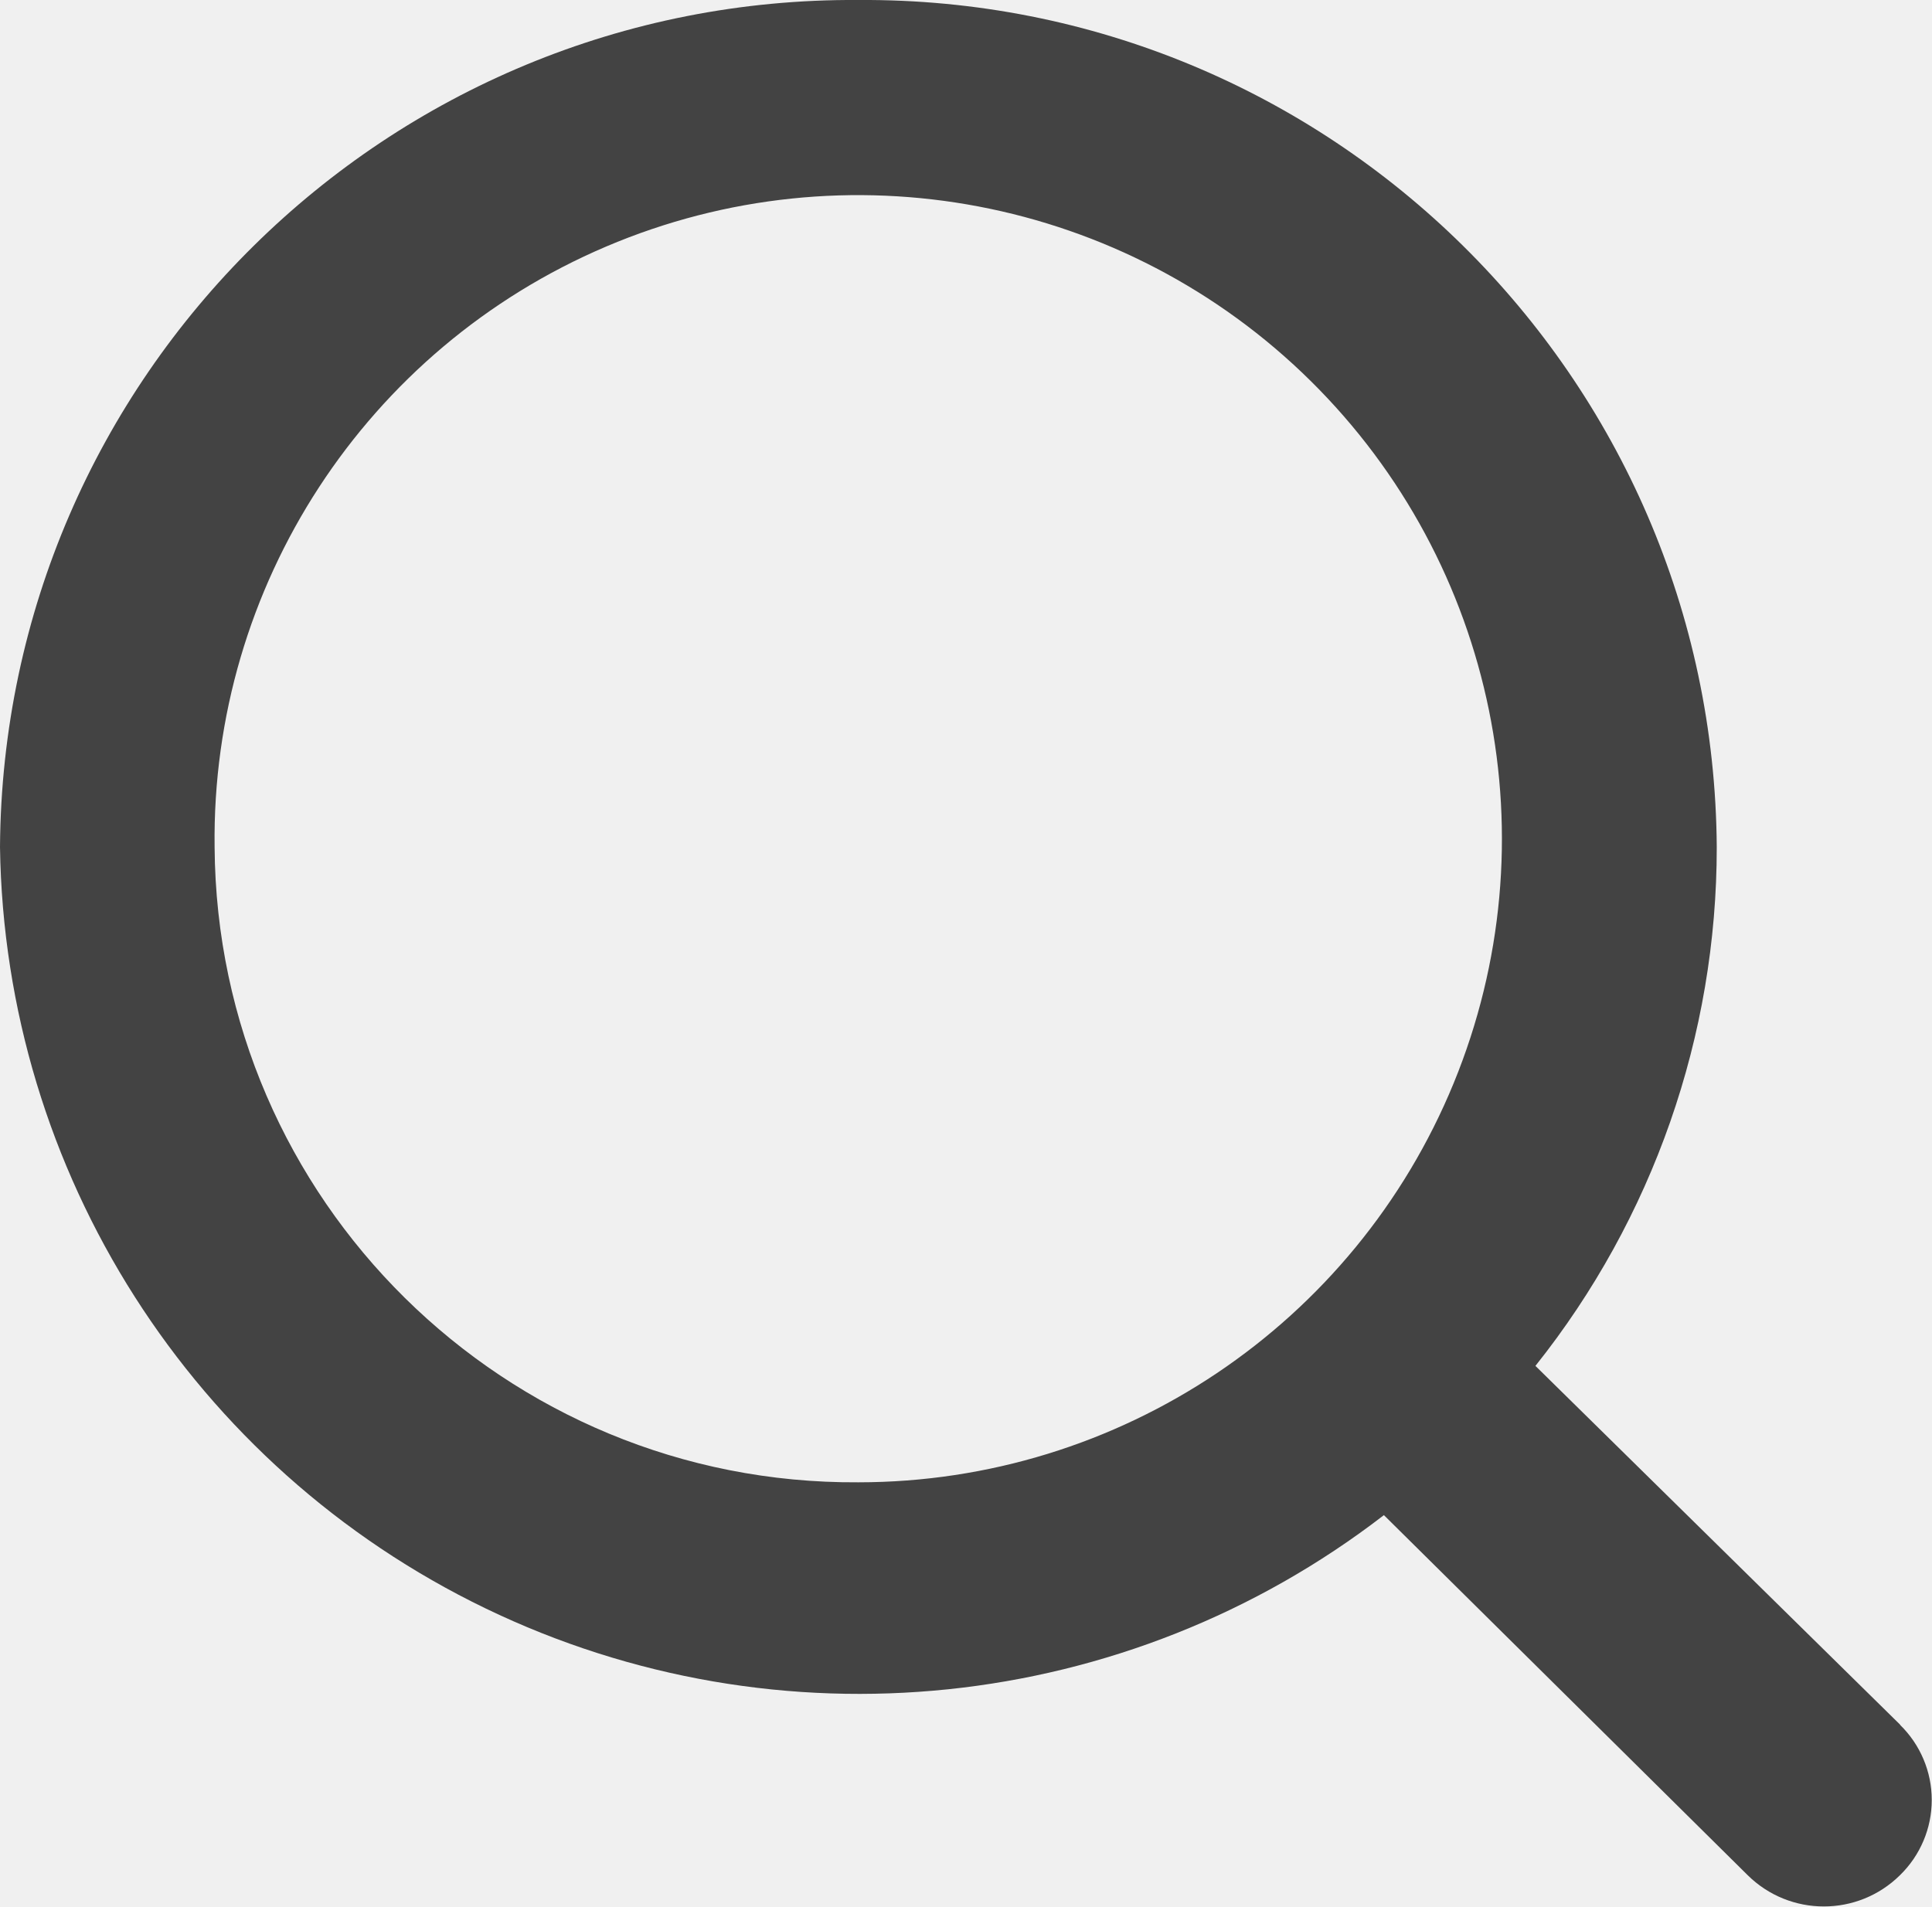
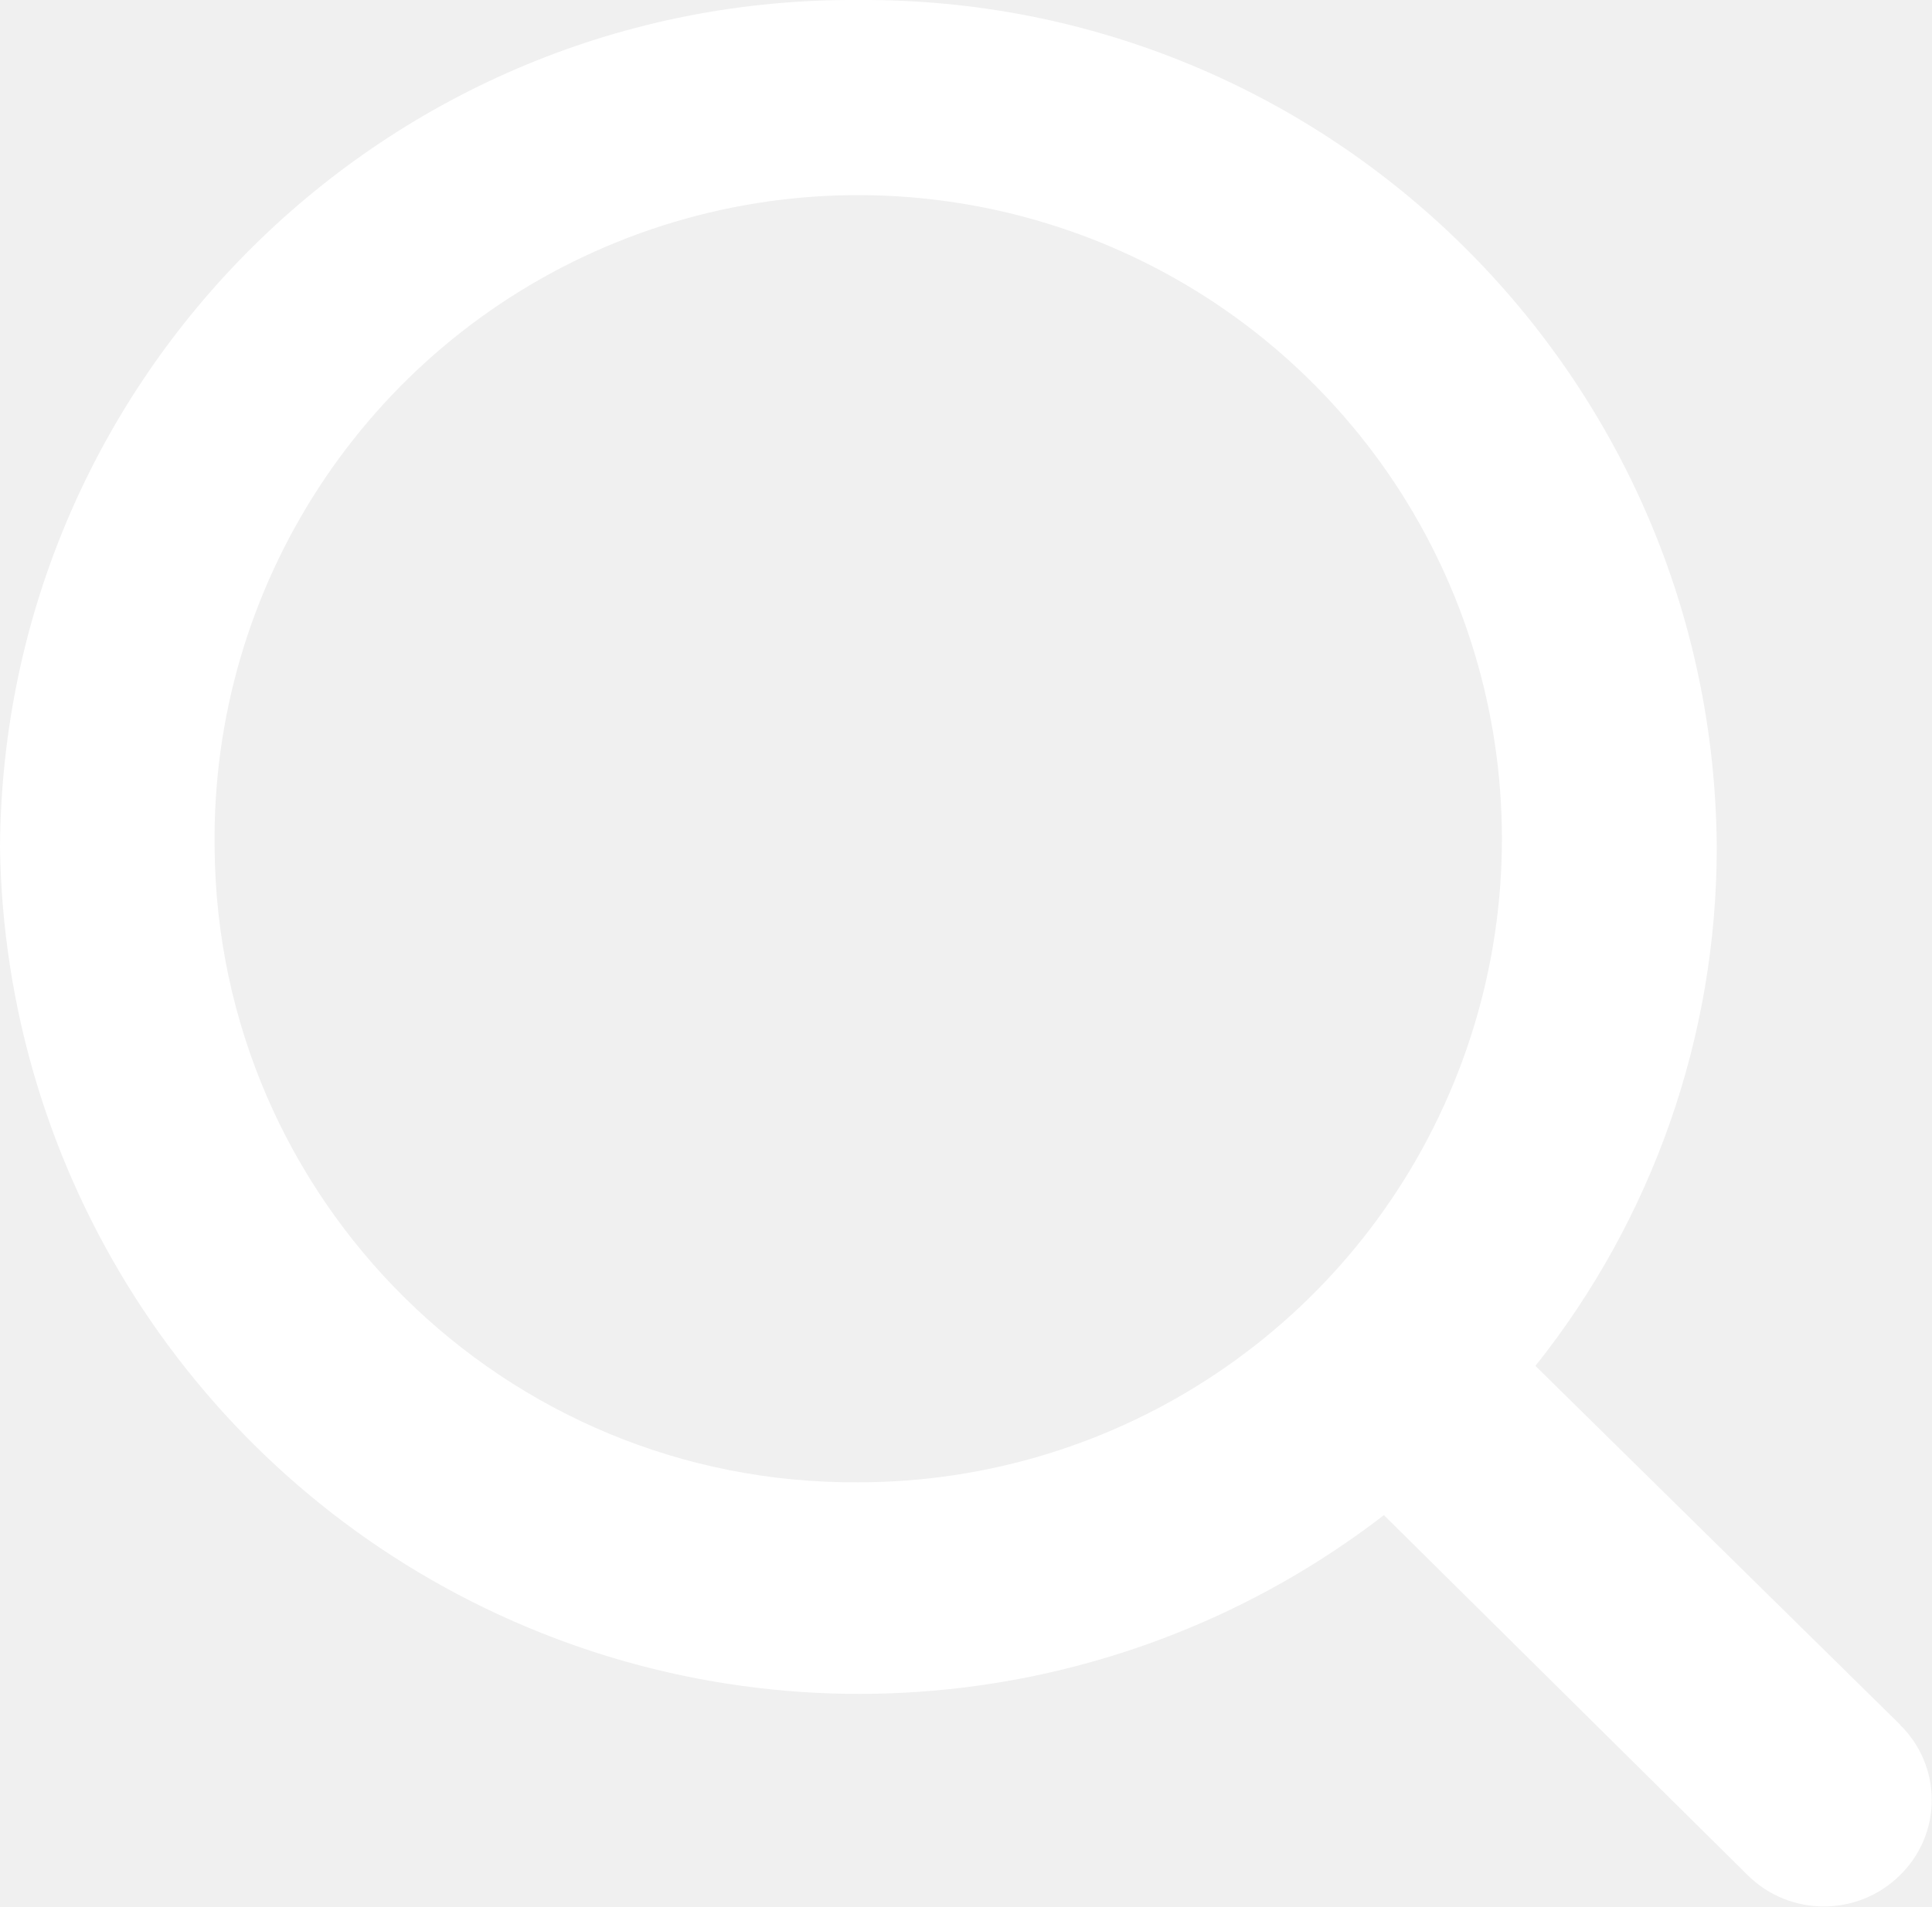
<svg xmlns="http://www.w3.org/2000/svg" width="100%" height="auto" viewBox="0 0 30.015 29.622">
-   <path d="M32.522,29.8l-5.668-5.577a12.921,12.921,0,0,0,2.817-8.061A13.249,13.249,0,0,0,16.336,3,13.249,13.249,0,0,0,3,16.161,13.35,13.35,0,0,0,24.5,26.542l5.651,5.594a1.683,1.683,0,0,0,2.367,0,1.63,1.63,0,0,0,0-2.336ZM6.334,16.161a10,10,0,1,1,10,9.871,9.937,9.937,0,0,1-10-9.871Z" fill="#434343" transform="translate(-3 -3)" />
+   <path d="M32.522,29.8l-5.668-5.577a12.921,12.921,0,0,0,2.817-8.061A13.249,13.249,0,0,0,16.336,3,13.249,13.249,0,0,0,3,16.161,13.35,13.35,0,0,0,24.5,26.542l5.651,5.594a1.683,1.683,0,0,0,2.367,0,1.63,1.63,0,0,0,0-2.336ZM6.334,16.161a10,10,0,1,1,10,9.871,9.937,9.937,0,0,1-10-9.871Z" fill="#fff" transform="translate(-3 -3)" />
</svg>
